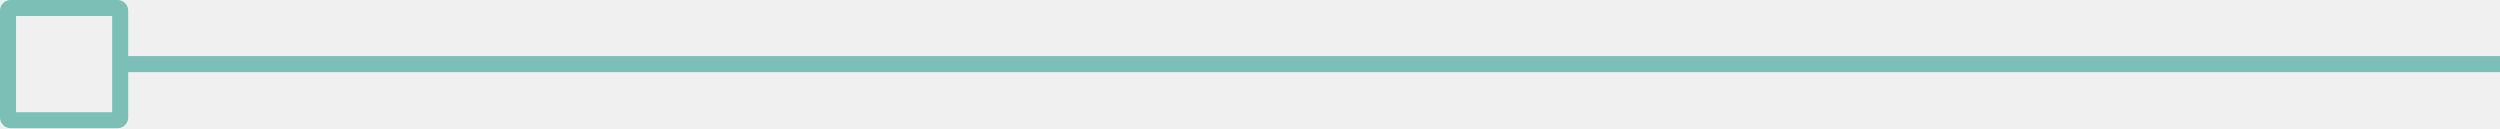
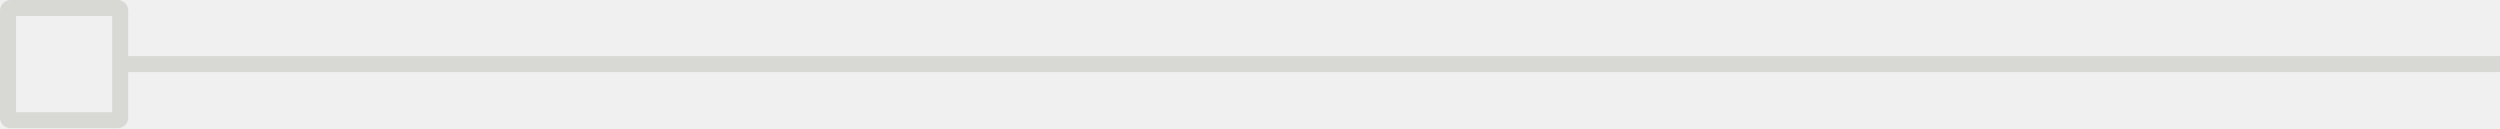
<svg xmlns="http://www.w3.org/2000/svg" width="468" height="24" viewBox="0 0 468 24" fill="none">
  <mask id="path-1-inside-1_2164_2756" fill="white">
    <rect width="24" height="24" rx="2" />
  </mask>
-   <rect width="24" height="24" rx="2" stroke="#7BBFB7" stroke-width="6" mask="url(#path-1-inside-1_2164_2756)" />
-   <path d="M23 12L468 12" stroke="#7BBFB7" stroke-width="3" />
+   <rect width="24" height="24" rx="2" stroke="#d8d8d5" stroke-width="6" mask="url(#path-1-inside-1_2164_2756)" />
+   <path d="M23 12L468 12" stroke="#d8d8d5" stroke-width="3" />
</svg>
